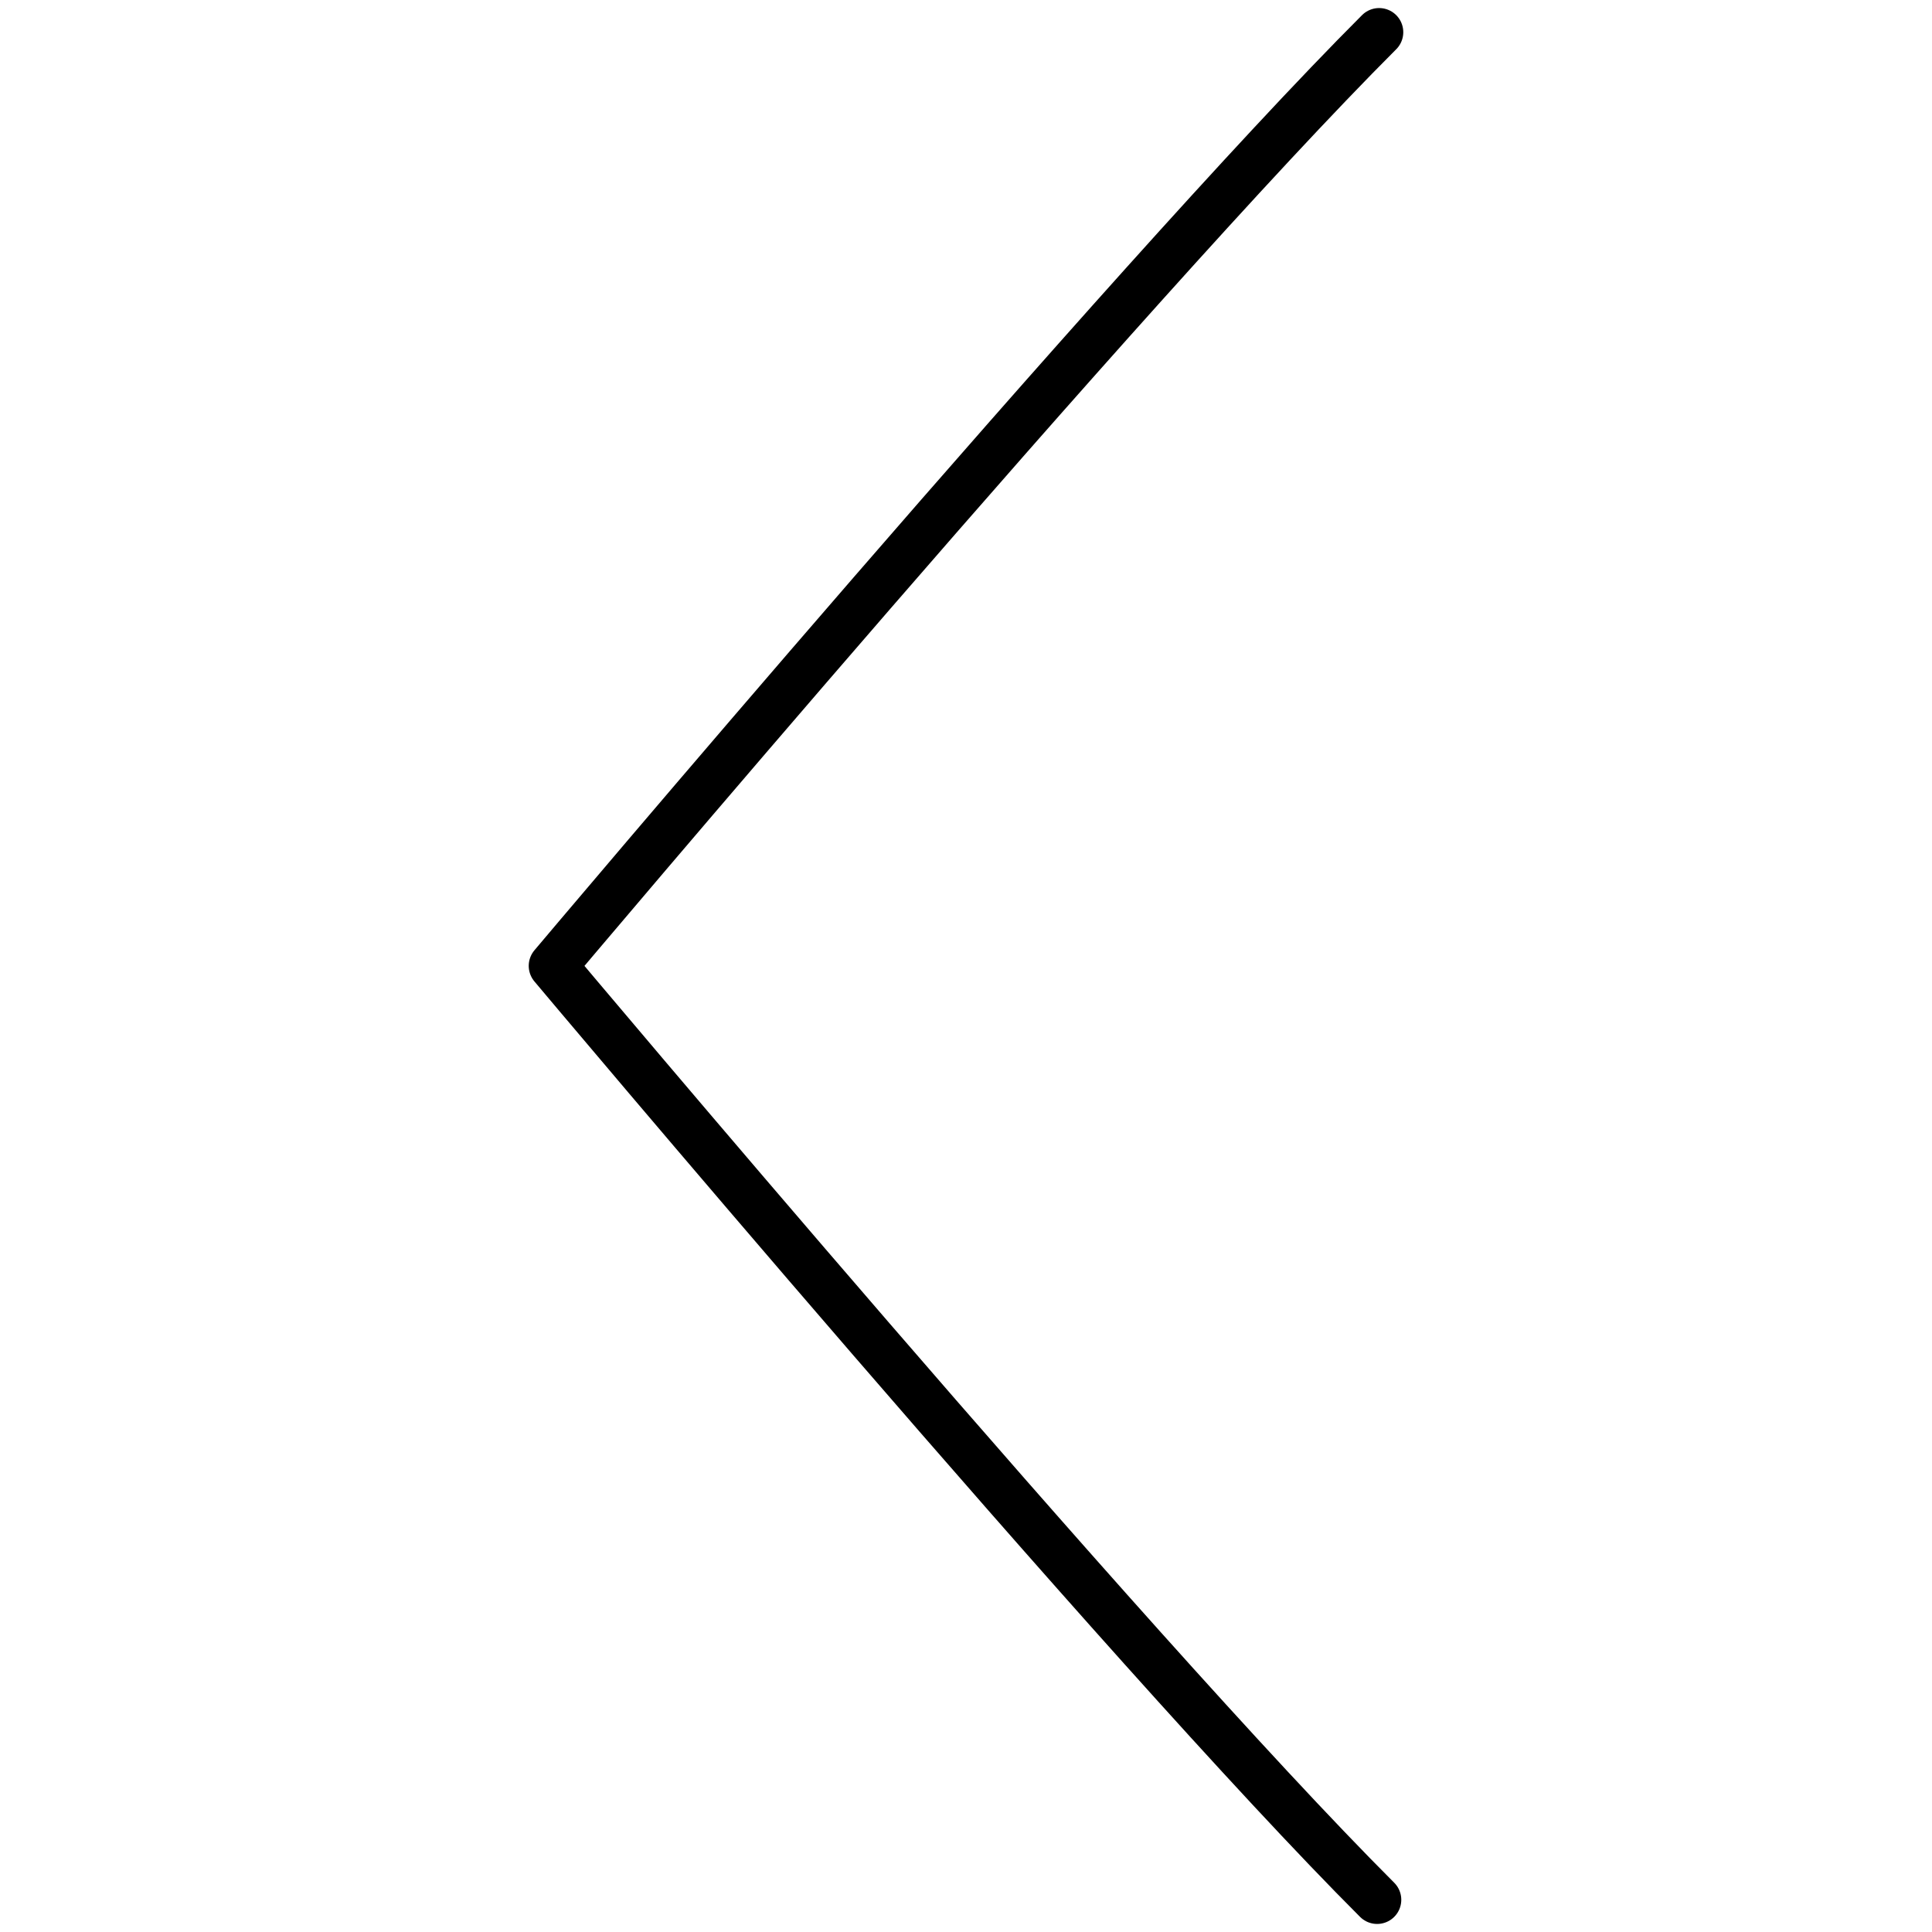
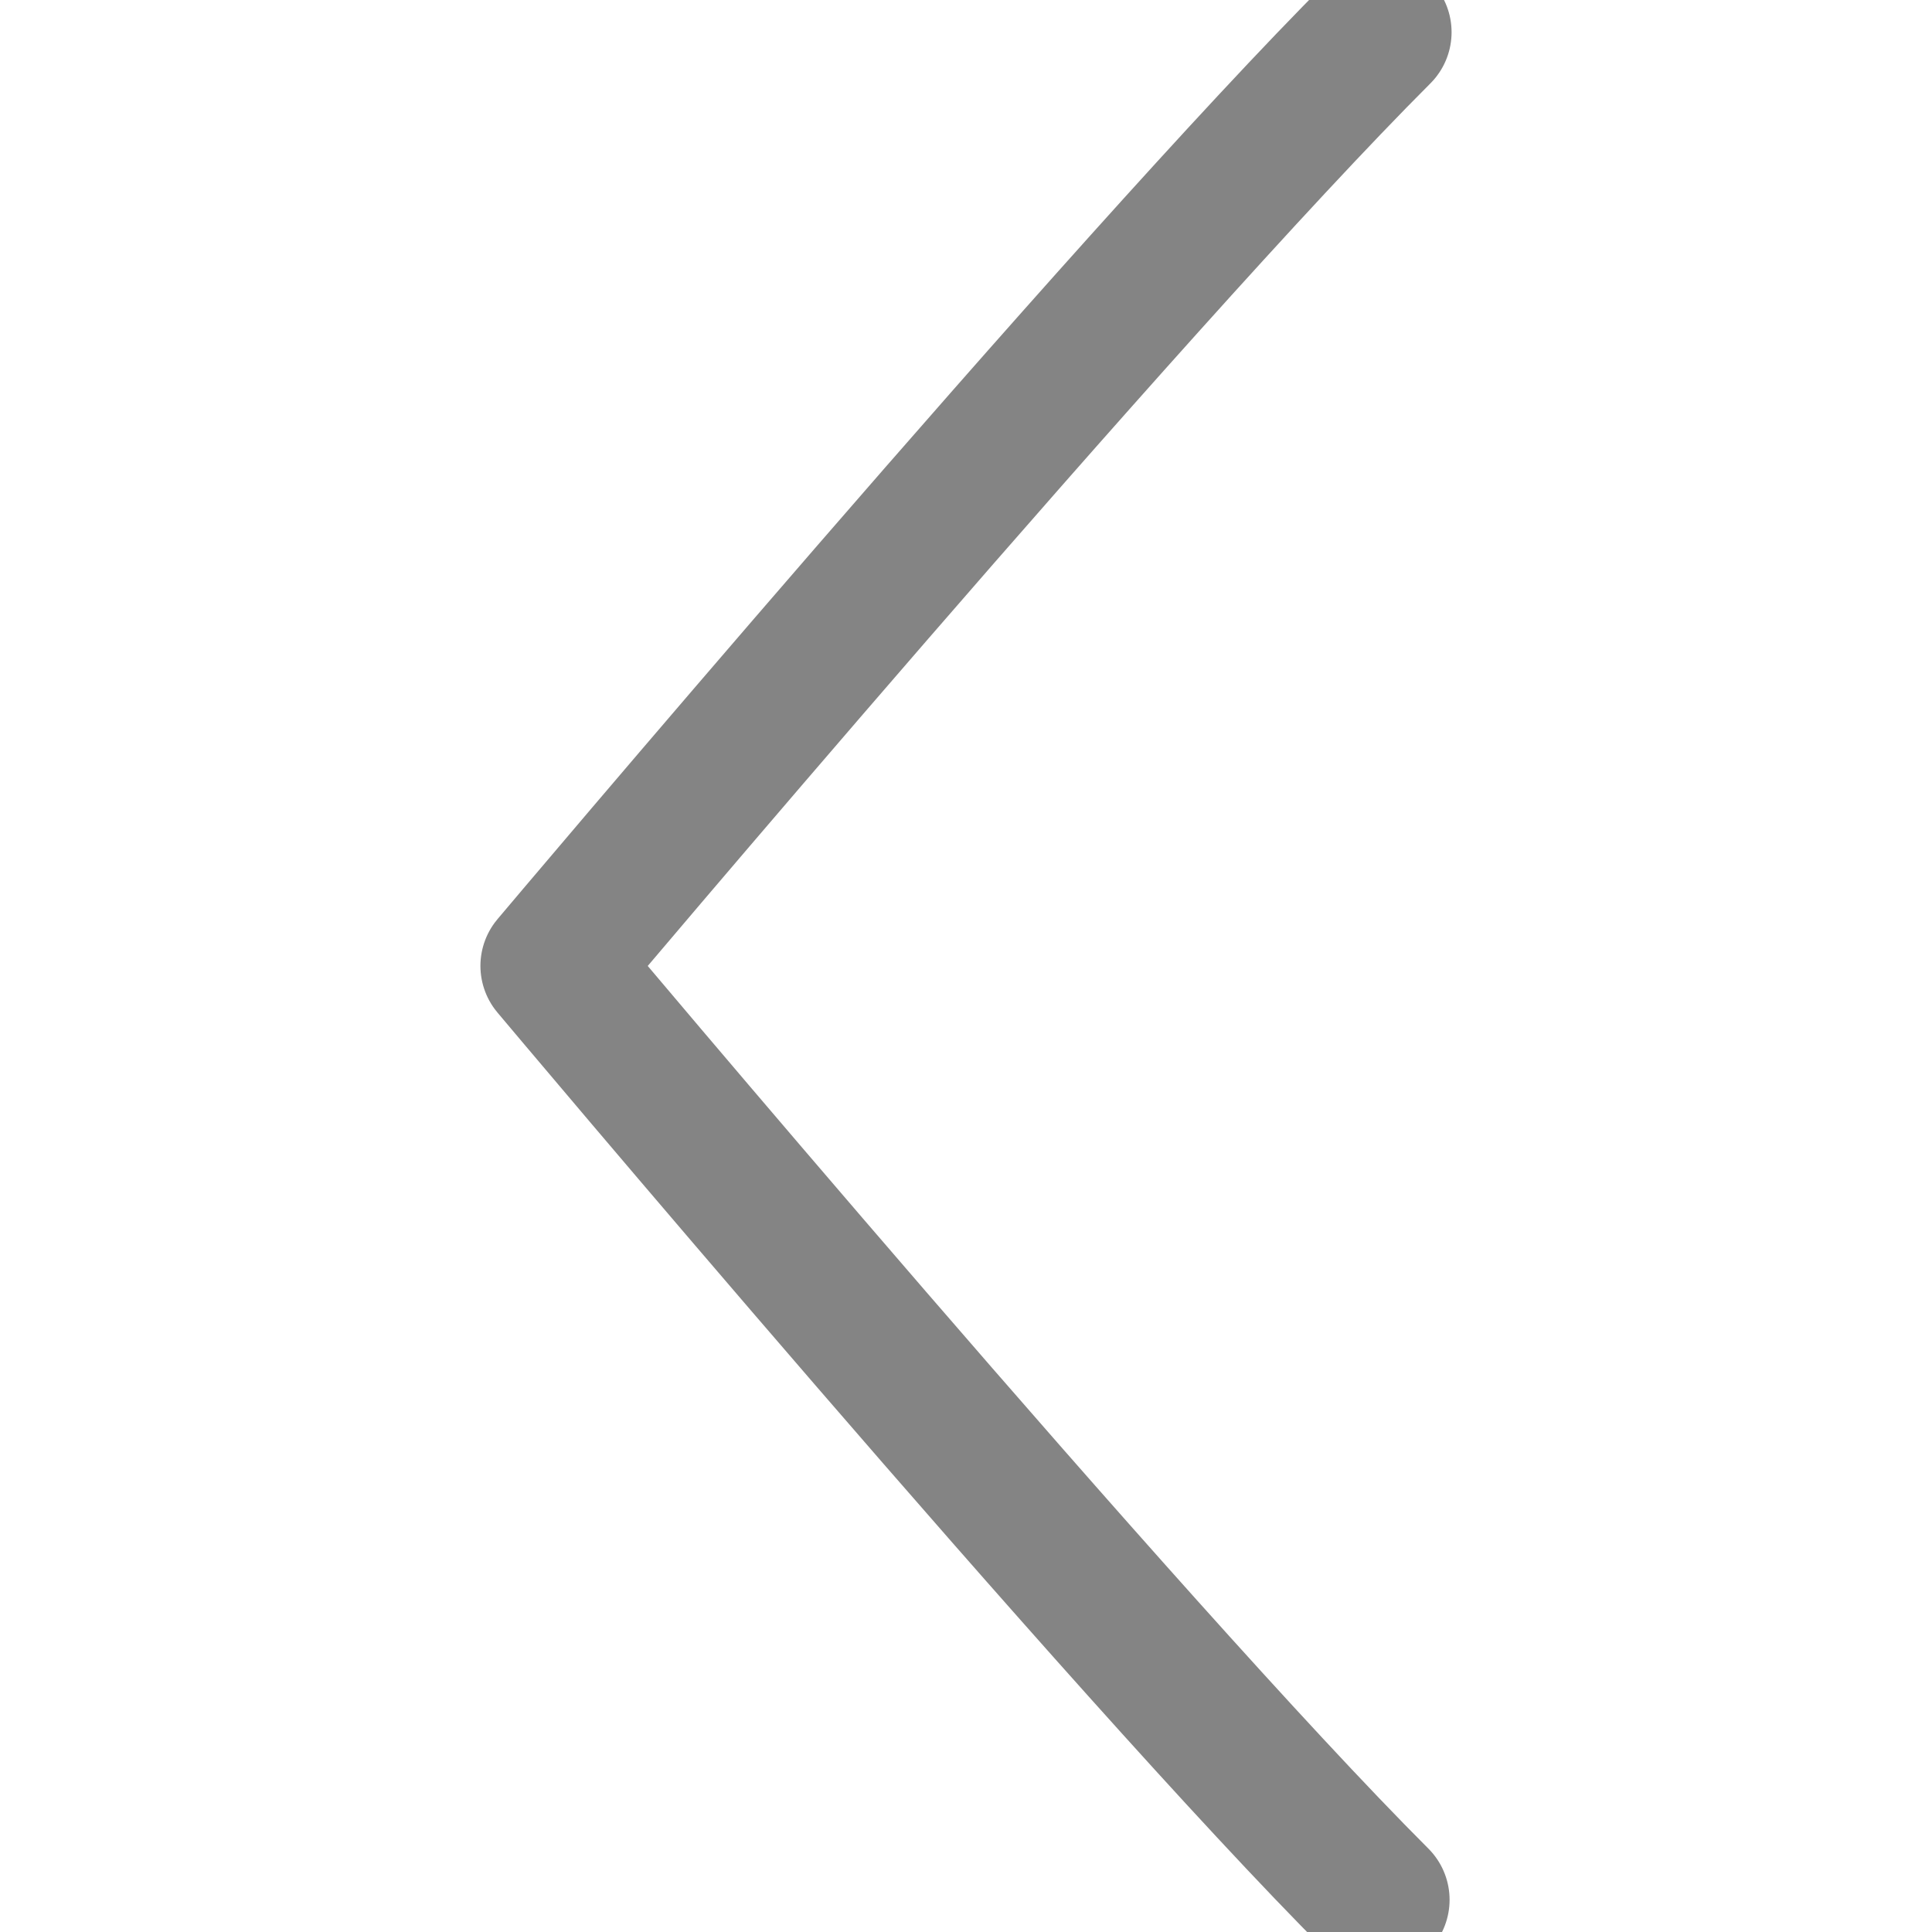
<svg xmlns="http://www.w3.org/2000/svg" class="svgicon" id="svg47" preserveAspectRatio="xMidYMid meet" viewBox="0 0 60 60">
-   <style> #svg47 path, #svg47 circle, #svg47 polygon, #svg47 rect { fill: rgb(0, 0, 0) } #svg47 defs &gt; path { fill: none }  #svg47 path[fill="none"], #svg47 circle[fill="none"], #svg47 polygon[fill="none"], #svg47 rect[fill="none"] { fill: none } </style>
-   <path fill="none" stroke="rgb(0, 0, 0)" stroke-width="1.5" stroke-linecap="round" stroke-linejoin="round" stroke-miterlimit="10" d=" M42.768,59C35.002,51.236,17.17,29.996,17.17,29.996S35.063,8.765,42.83,1" />
+   <style> #svg47 path, #svg47 circle, #svg47 polygon, #svg47 rect { fill: #848484 } #svg47 defs &gt; path { fill: none }  #svg47 path[fill="none"], #svg47 circle[fill="none"], #svg47 polygon[fill="none"], #svg47 rect[fill="none"] { fill: none } </style>
+   <path fill="none" stroke="#848484" stroke-width="4.5" stroke-linecap="round" stroke-linejoin="round" stroke-miterlimit="10" d=" M42.768,59C35.002,51.236,17.17,29.996,17.17,29.996S35.063,8.765,42.83,1" />
</svg>
